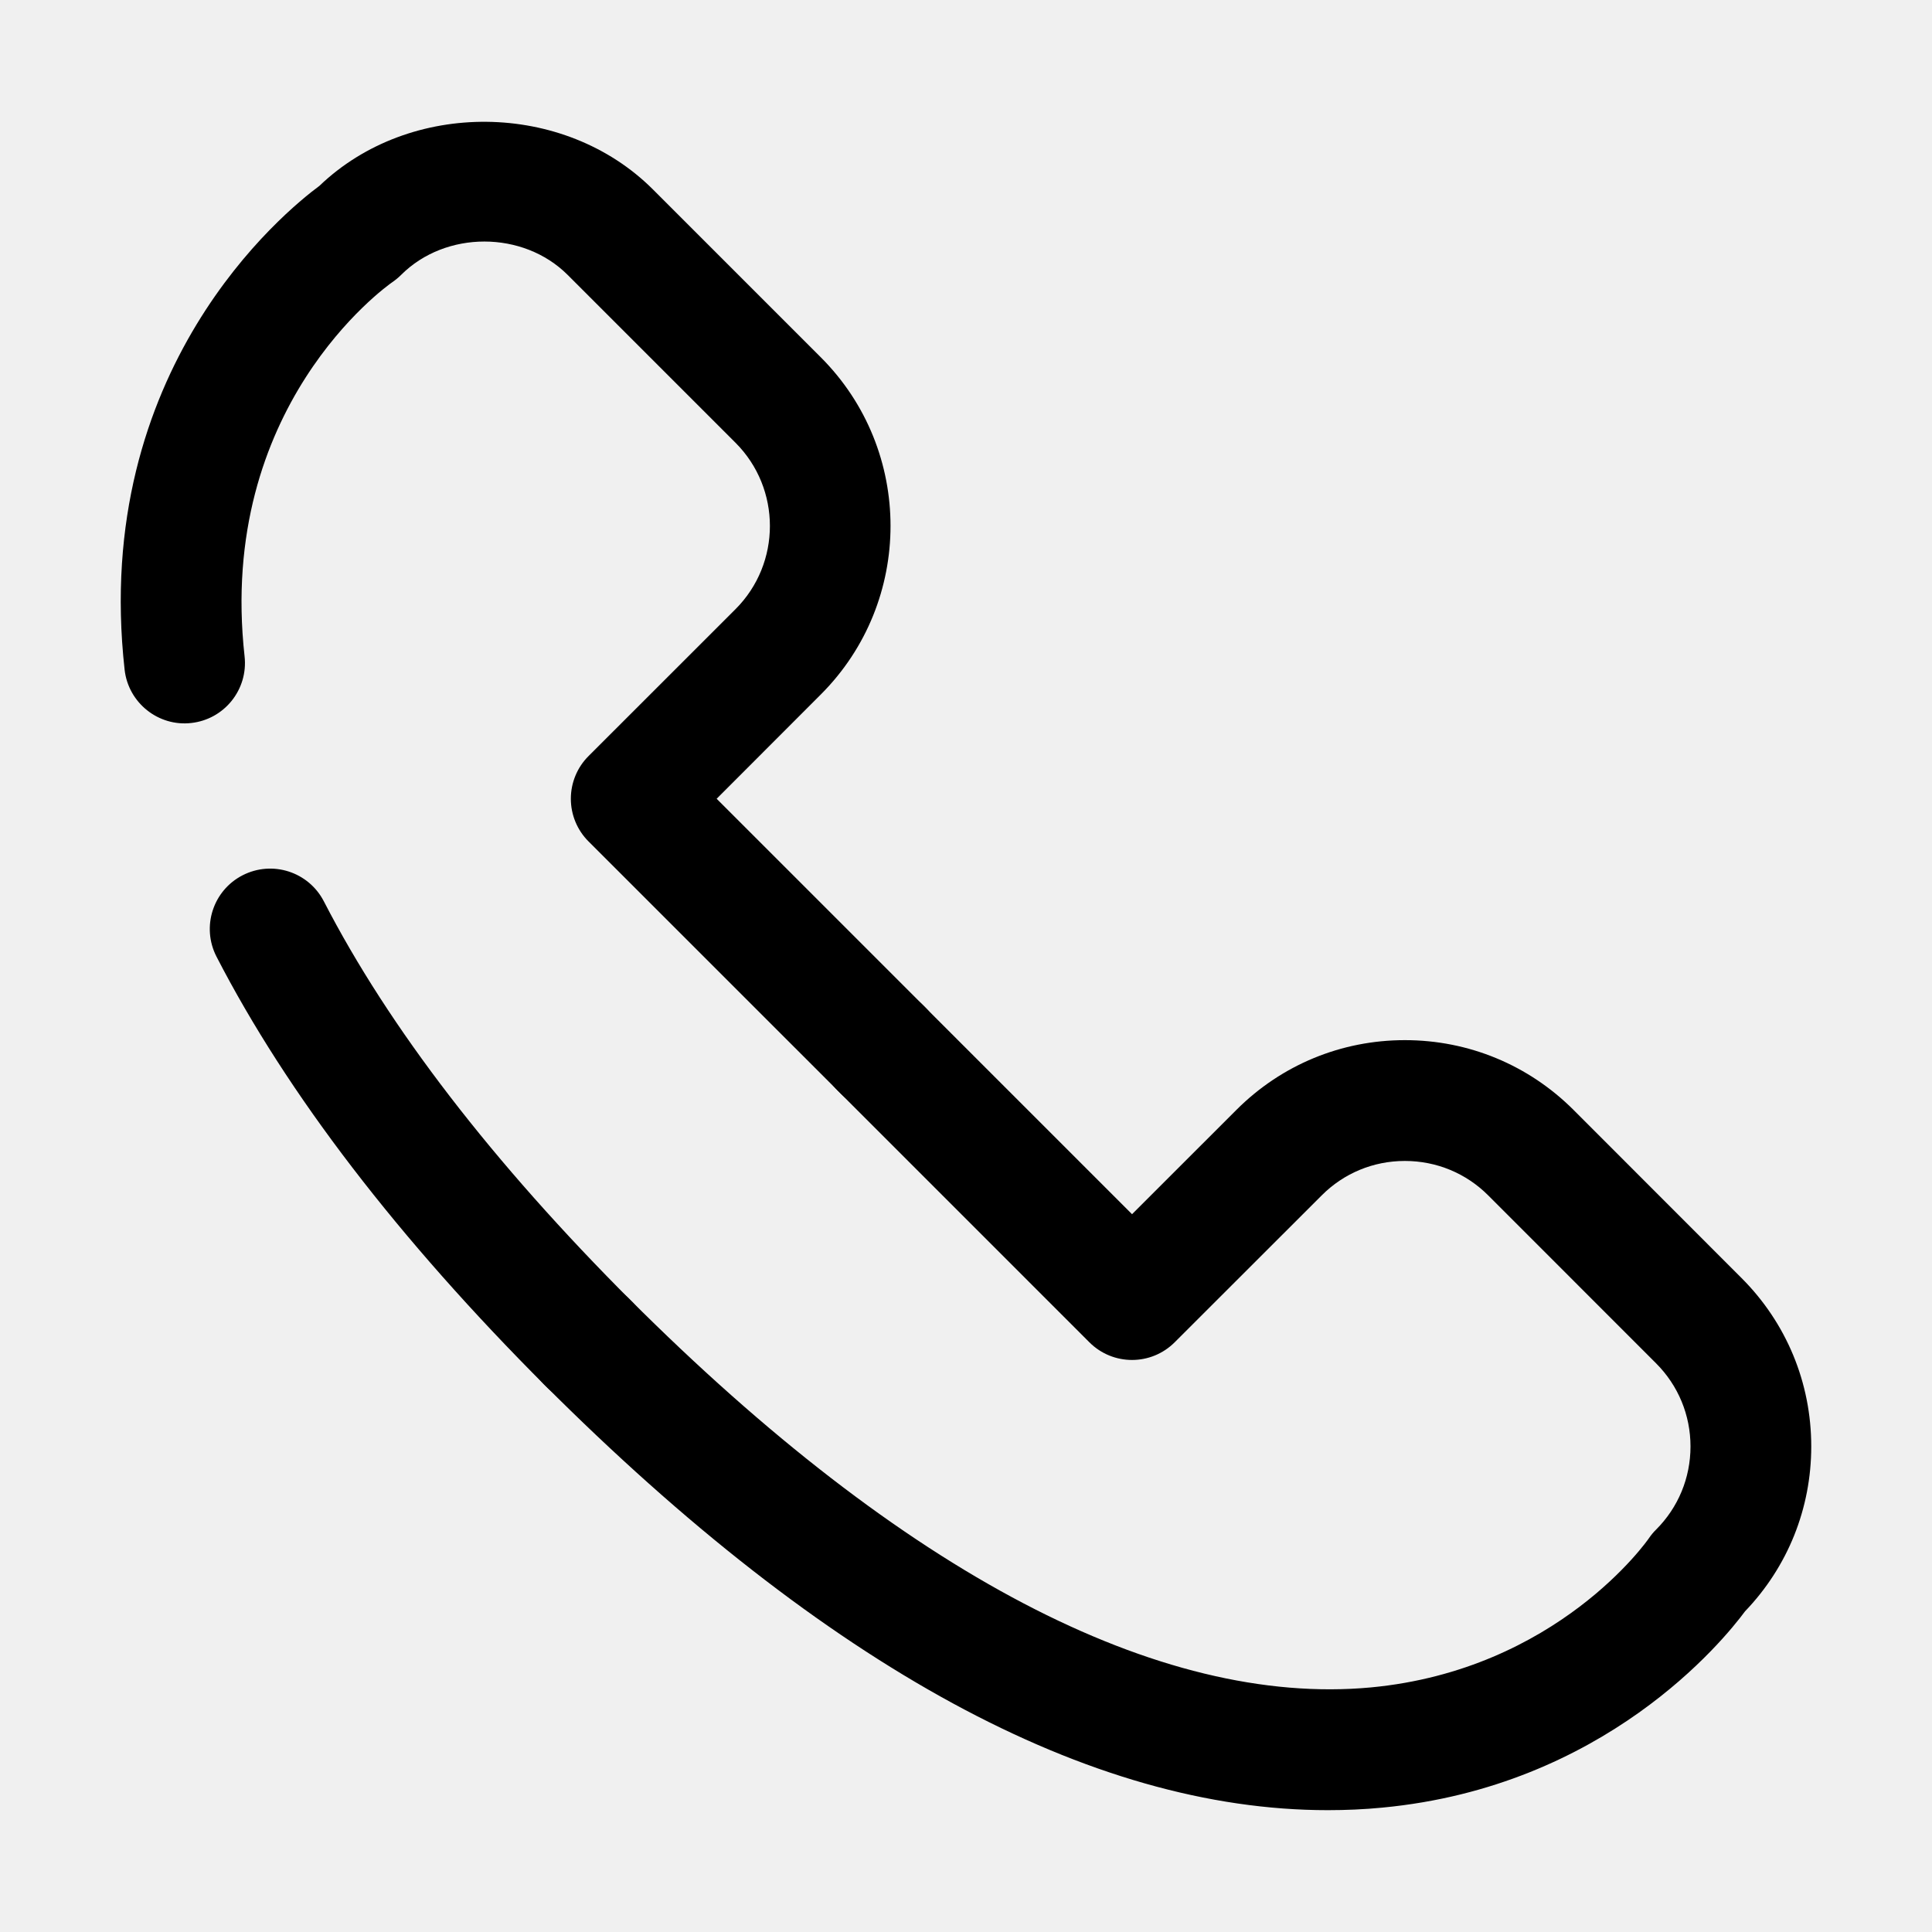
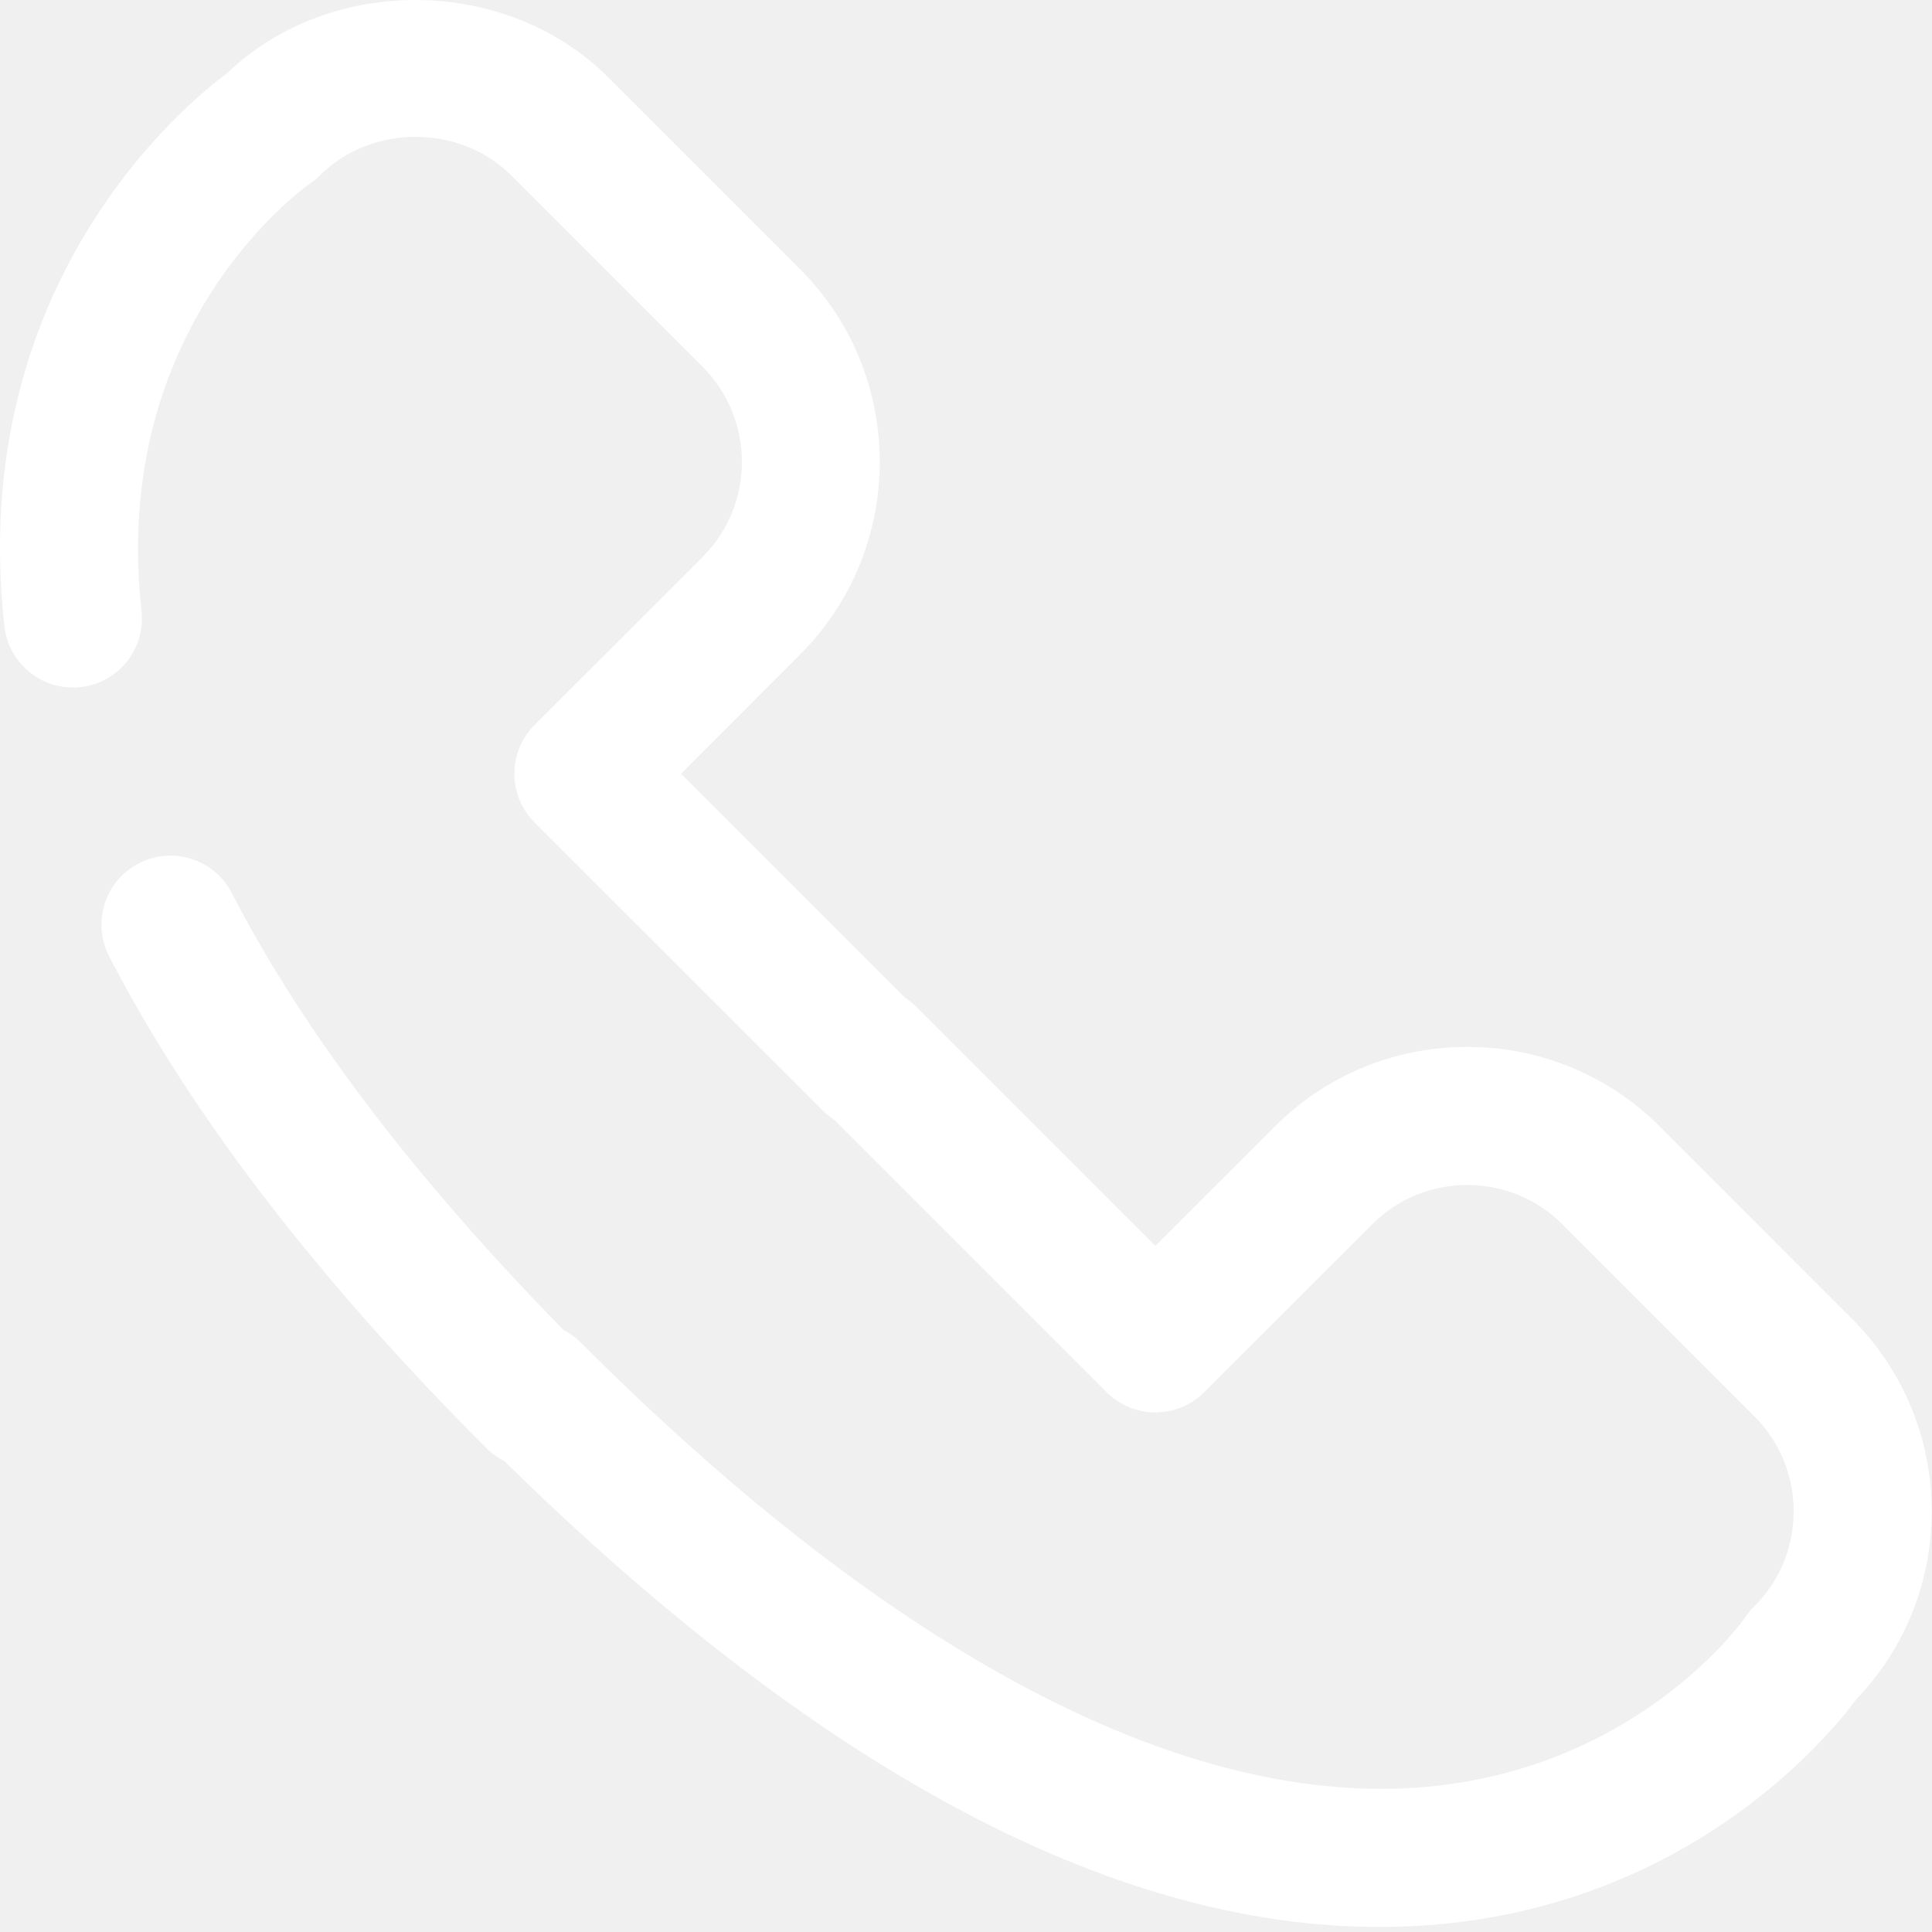
- <svg xmlns="http://www.w3.org/2000/svg" enable-background="new 0 0 32 32" height="32px" id="Layer_1" version="1.1" viewBox="0 0 32 32" width="32px" xml:space="preserve">
-   <g>
-     <polyline fill="none" points="   649,137.999 675,137.999 675,155.999 661,155.999  " stroke="#FFFFFF" stroke-linecap="round" stroke-linejoin="round" stroke-miterlimit="10" stroke-width="2" />
-     <polyline fill="none" points="   653,155.999 649,155.999 649,141.999  " stroke="#FFFFFF" stroke-linecap="round" stroke-linejoin="round" stroke-miterlimit="10" stroke-width="2" />
-     <polyline fill="none" points="   661,156 653,162 653,156  " stroke="#FFFFFF" stroke-linecap="round" stroke-linejoin="round" stroke-miterlimit="10" stroke-width="2" />
-   </g>
-   <g>
-     <g>
-       <path d="M14.626,18.4c-0.256,0-0.512-0.098-0.707-0.293l-4.171-4.17c-0.188-0.188-0.293-0.442-0.293-0.707s0.105-0.52,0.293-0.707    l2.434-2.433c0.76-0.76,0.76-1.997,0-2.757l-2.78-2.78c-0.737-0.736-2.021-0.737-2.758,0c-0.044,0.044-0.093,0.084-0.145,0.12    c-0.115,0.08-2.906,2.076-2.448,6.198c0.061,0.549-0.334,1.043-0.883,1.104c-0.544,0.063-1.043-0.334-1.104-0.883    C1.51,6.114,4.713,3.505,5.291,3.078c1.497-1.436,4.051-1.412,5.524,0.06l2.78,2.78c1.54,1.54,1.54,4.045,0,5.585L11.87,13.23    l3.463,3.463c0.391,0.391,0.391,1.023,0,1.414C15.138,18.303,14.882,18.4,14.626,18.4z" />
-     </g>
-     <g>
-       <path d="M9.76,23.266c-0.256,0-0.512-0.098-0.707-0.293c-2.457-2.457-4.296-4.855-5.467-7.128    c-0.253-0.491-0.06-1.094,0.431-1.347c0.493-0.253,1.094-0.059,1.347,0.431c1.076,2.089,2.792,4.32,5.103,6.63    c0.391,0.391,0.391,1.023,0,1.414C10.271,23.169,10.016,23.266,9.76,23.266z" />
-     </g>
-     <g>
-       <path d="M21.992,29.982c-3.937,0-8.299-2.369-12.984-7.055c-0.391-0.391-0.391-1.023,0-1.414s1.023-0.391,1.414,0    c4.539,4.54,8.778,6.762,12.284,6.436c3.09-0.292,4.588-2.445,4.603-2.468c0.035-0.052,0.075-0.101,0.12-0.145    C27.797,24.969,28,24.478,28,23.958s-0.203-1.01-0.571-1.378l-2.78-2.781c-0.368-0.368-0.858-0.57-1.38-0.57l0,0    c-0.521,0-1.01,0.202-1.377,0.57l-2.435,2.433c-0.391,0.391-1.023,0.391-1.414,0l-4.169-4.169c-0.391-0.391-0.391-1.023,0-1.414    s1.023-0.391,1.414,0l3.462,3.462l1.727-1.726c0.745-0.746,1.736-1.157,2.792-1.157l0,0c1.056,0,2.048,0.411,2.794,1.156    l2.78,2.782C29.589,21.911,30,22.903,30,23.958c0,1.026-0.389,1.993-1.097,2.731c-0.364,0.492-2.327,2.903-6.009,3.251    C22.597,29.969,22.295,29.982,21.992,29.982z" />
+ <svg xmlns="http://www.w3.org/2000/svg" xmlns:xlink="http://www.w3.org/1999/xlink" width="28" height="28" viewBox="0 0 28 28" version="1.1">
+   <g id="Canvas" transform="translate(5656 -17378)">
+     <g id="phone">
+       <g id="Group">
+         <g id="Group">
+           <g id="Vector">
+             <use xlink:href="#path0_fill" transform="translate(-5656 17378)" fill="#FFFFFF" />
+           </g>
+         </g>
+         <g id="Group">
+           <g id="Vector">
+             <use xlink:href="#path1_fill" transform="translate(-5654.53 17390.4)" fill="#FFFFFF" />
+           </g>
+         </g>
+         <g id="Group">
+           <g id="Vector">
+             <use xlink:href="#path2_fill" transform="translate(-5649.29 17392.3)" fill="#FFFFFF" />
+           </g>
+         </g>
+       </g>
    </g>
  </g>
+   <defs>
+     <path id="path0_fill" d="M 12.626 16.383C 12.37 16.383 12.114 16.285 11.919 16.09L 7.748 11.92C 7.56 11.732 7.455 11.478 7.455 11.213C 7.455 10.948 7.56 10.693 7.748 10.506L 10.182 8.073C 10.942 7.313 10.942 6.076 10.182 5.316L 7.402 2.536C 6.665 1.8 5.381 1.799 4.644 2.536C 4.6 2.58 4.551 2.62 4.499 2.656C 4.384 2.736 1.593 4.732 2.051 8.854C 2.112 9.403 1.717 9.897 1.168 9.958C 0.624 10.021 0.125 9.624 0.064 9.075C -0.49 4.097 2.713 1.488 3.291 1.061C 4.788 -0.375 7.342 -0.351 8.815 1.121L 11.595 3.901C 13.135 5.441 13.135 7.946 11.595 9.486L 9.87 11.213L 13.333 14.676C 13.724 15.067 13.724 15.699 13.333 16.09C 13.138 16.286 12.882 16.383 12.626 16.383Z" />
+     <path id="path1_fill" d="M 6.285 8.879C 6.029 8.879 5.773 8.781 5.578 8.586C 3.121 6.129 1.282 3.731 0.111 1.458C -0.142 0.967 0.051 0.364 0.542 0.111C 1.035 -0.142 1.636 0.052 1.889 0.542C 2.965 2.631 4.681 4.862 6.992 7.172C 7.383 7.563 7.383 8.195 6.992 8.586C 6.796 8.782 6.541 8.879 6.285 8.879Z" />
+     <path id="path2_fill" d="M 13.277 13.626C 9.34 13.626 4.978 11.257 0.293 6.571C -0.098 6.18 -0.098 5.548 0.293 5.157C 0.684 4.766 1.316 4.766 1.707 5.157C 6.246 9.697 10.485 11.919 13.991 11.593C 17.081 11.301 18.579 9.148 18.594 9.125C 18.629 9.073 18.669 9.024 18.714 8.98C 19.082 8.613 19.285 8.122 19.285 7.602C 19.285 7.082 19.082 6.592 18.714 6.224L 15.934 3.443C 15.566 3.075 15.076 2.873 14.554 2.873C 14.033 2.873 13.544 3.075 13.177 3.443L 10.742 5.876C 10.351 6.267 9.719 6.267 9.328 5.876L 5.159 1.707C 4.768 1.316 4.768 0.684 5.159 0.293C 5.55 -0.098 6.182 -0.098 6.573 0.293L 10.035 3.755L 11.762 2.029C 12.507 1.283 13.498 0.872 14.554 0.872C 15.61 0.872 16.602 1.283 17.348 2.028L 20.128 4.81C 20.874 5.555 21.285 6.547 21.285 7.602C 21.285 8.628 20.896 9.595 20.188 10.333C 19.824 10.825 17.861 13.236 14.179 13.584C 13.882 13.613 13.58 13.626 13.277 13.626Z" />
+   </defs>
</svg>
